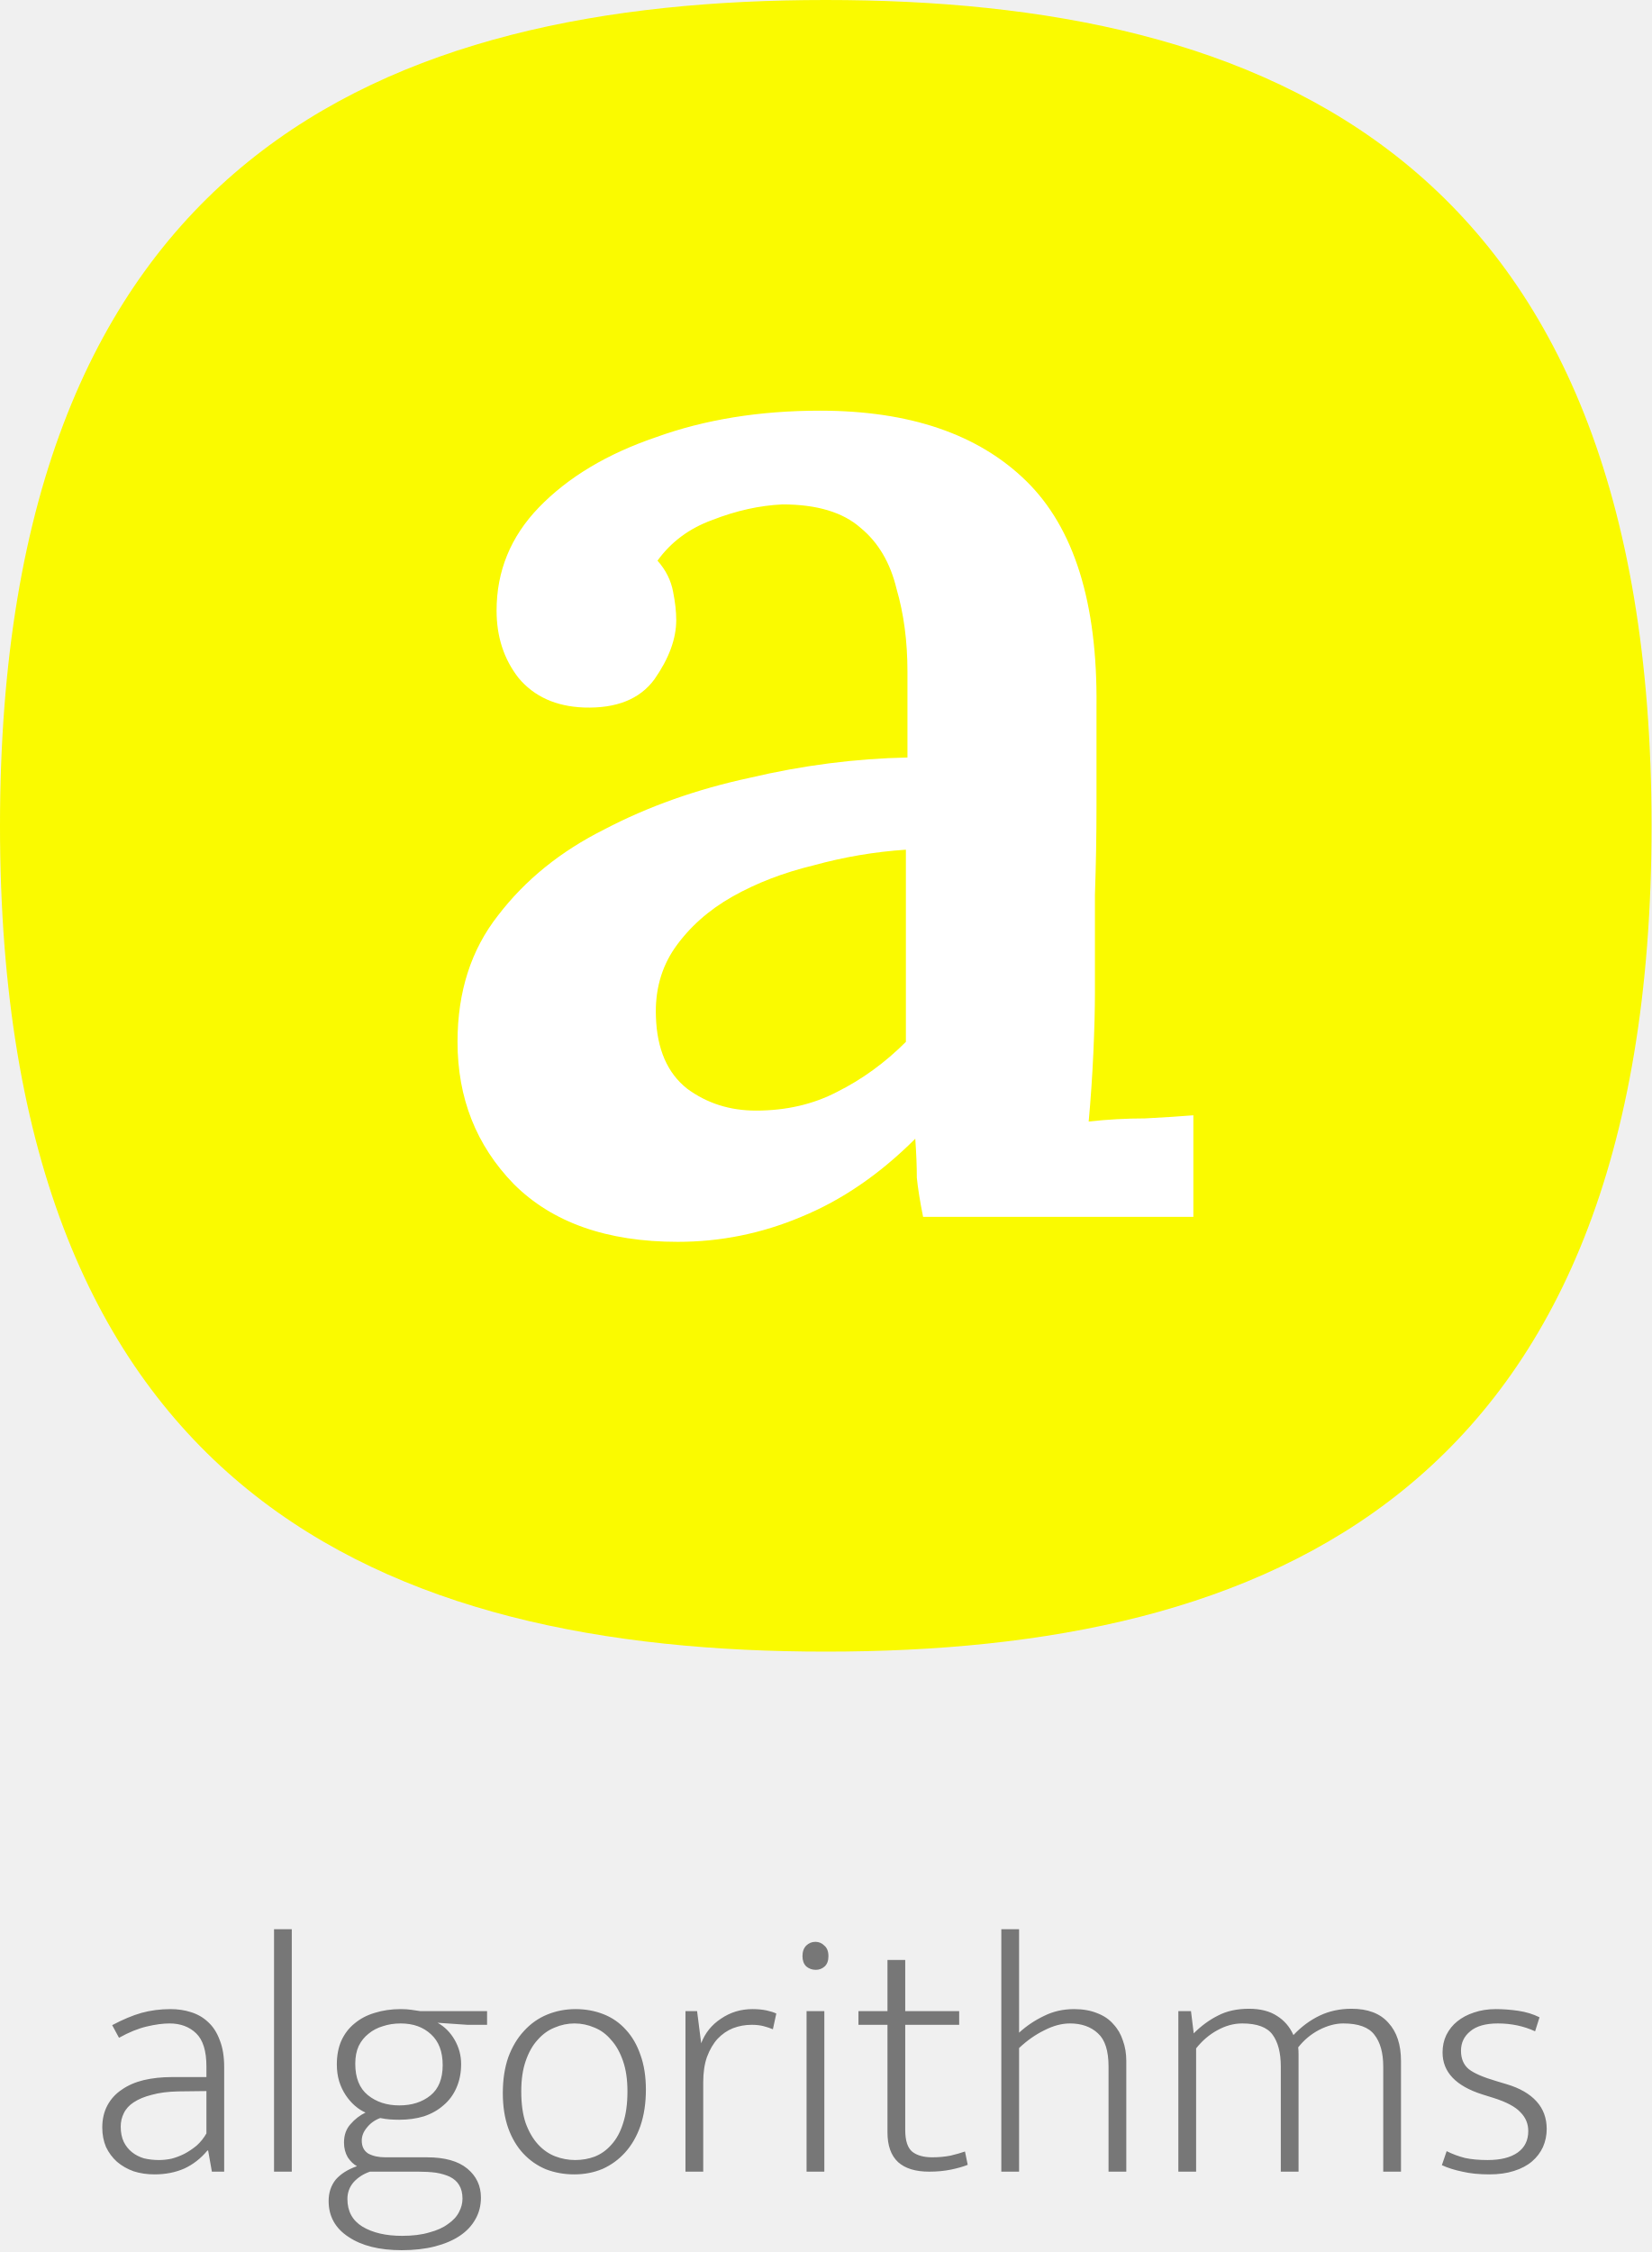
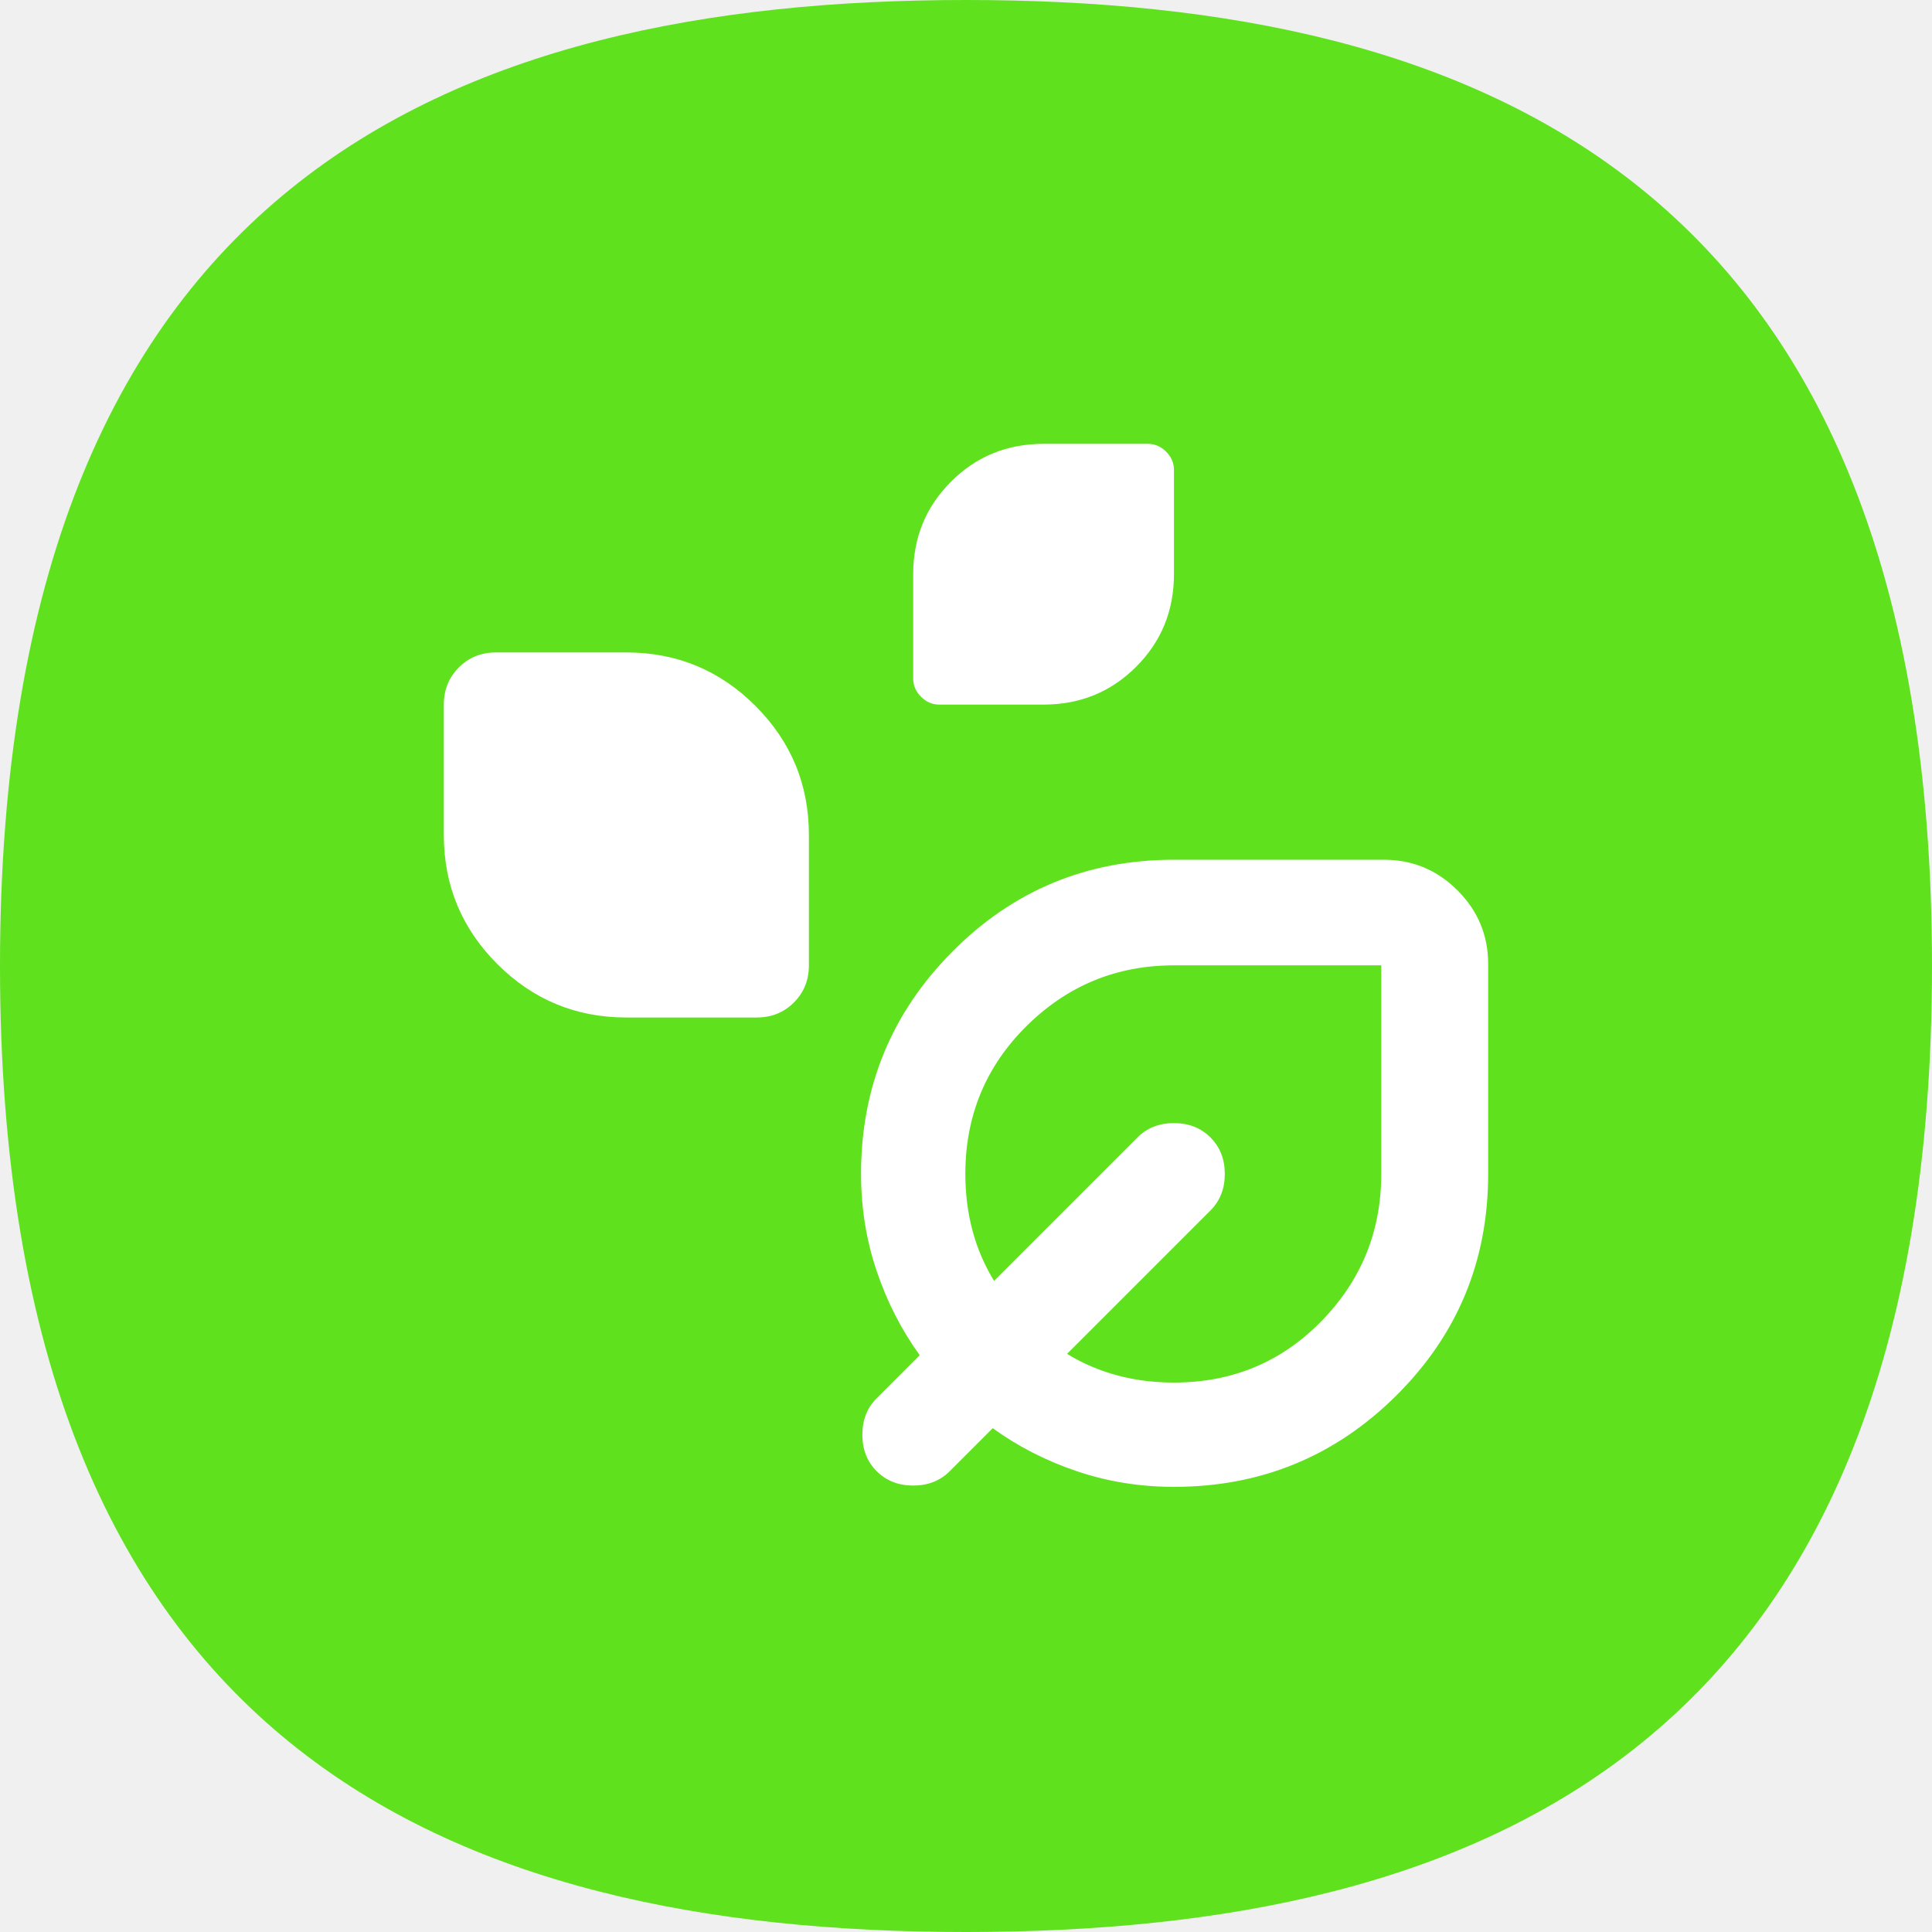
- <svg xmlns="http://www.w3.org/2000/svg" height="140" viewBox="0 0 740 1009" fill="none">
-   <path d="M50.263 907.363C55.057 904.813 59.443 902.977 63.421 901.855C67.501 900.733 71.836 900.172 76.426 900.172C79.69 900.172 82.75 900.631 85.606 901.549C88.564 902.467 91.114 903.946 93.256 905.986C95.5 908.026 97.234 910.729 98.458 914.095C99.784 917.359 100.447 921.388 100.447 926.182V973H94.939L93.256 963.514H92.95C89.992 967.084 86.524 969.787 82.546 971.623C78.568 973.357 74.131 974.224 69.235 974.224C65.869 974.224 62.758 973.765 59.902 972.847C57.046 971.827 54.547 970.399 52.405 968.563C50.365 966.727 48.733 964.534 47.509 961.984C46.387 959.332 45.826 956.425 45.826 953.263C45.826 949.489 46.591 946.174 48.121 943.318C49.651 940.462 51.793 938.116 54.547 936.28C57.301 934.342 60.565 932.914 64.339 931.996C68.215 931.078 72.499 930.619 77.191 930.619H92.491V925.876C92.491 918.94 90.961 913.993 87.901 911.035C84.841 908.077 80.863 906.598 75.967 906.598C73.009 906.598 69.592 907.057 65.716 907.975C61.84 908.893 57.709 910.576 53.323 913.024L50.263 907.363ZM92.491 936.892L79.792 937.045C75.202 937.147 71.275 937.657 68.011 938.575C64.747 939.391 62.044 940.513 59.902 941.941C57.862 943.267 56.383 944.899 55.465 946.837C54.547 948.673 54.088 950.662 54.088 952.804C54.088 955.456 54.547 957.751 55.465 959.689C56.383 961.525 57.607 963.055 59.137 964.279C60.667 965.503 62.452 966.421 64.492 967.033C66.634 967.543 68.878 967.798 71.224 967.798C73.06 967.798 74.947 967.594 76.885 967.186C78.823 966.676 80.71 965.962 82.546 965.044C84.484 964.024 86.32 962.8 88.054 961.372C89.788 959.842 91.267 958.006 92.491 955.864V936.892ZM122.782 973V864.37H130.738V973H122.782ZM150.921 924.958C150.921 920.98 151.584 917.461 152.91 914.401C154.338 911.239 156.327 908.638 158.877 906.598C161.427 904.456 164.436 902.875 167.904 901.855C171.474 900.733 175.35 900.172 179.532 900.172C181.368 900.172 182.949 900.274 184.275 900.478C185.703 900.682 187.08 900.886 188.406 901.09H218.241V907.21H209.367L196.056 906.292C199.218 908.026 201.768 910.576 203.706 913.942C205.644 917.308 206.613 920.929 206.613 924.805C206.613 928.783 205.899 932.353 204.471 935.515C203.145 938.575 201.207 941.176 198.657 943.318C196.209 945.46 193.302 947.092 189.936 948.214C186.57 949.234 182.898 949.744 178.92 949.744C177.492 949.744 176.064 949.693 174.636 949.591C173.31 949.489 171.882 949.285 170.352 948.979C167.904 949.897 165.915 951.325 164.385 953.263C162.855 955.099 162.09 957.037 162.09 959.077C162.09 961.729 163.059 963.667 164.997 964.891C167.037 966.013 169.587 966.574 172.647 966.574H191.313C199.269 966.574 205.287 968.257 209.367 971.623C213.447 974.989 215.487 979.324 215.487 984.628C215.487 988.198 214.671 991.411 213.039 994.267C211.407 997.225 209.061 999.724 206.001 1001.76C202.941 1003.8 199.218 1005.39 194.832 1006.51C190.446 1007.63 185.499 1008.19 179.991 1008.19C169.995 1008.19 162.039 1006.2 156.123 1002.22C150.207 998.347 147.249 992.992 147.249 986.158C147.249 982.384 148.32 979.171 150.462 976.519C152.706 973.969 155.868 971.98 159.948 970.552C158.418 969.736 157.041 968.41 155.817 966.574C154.695 964.636 154.134 962.443 154.134 959.995C154.134 956.629 155.103 953.875 157.041 951.733C158.979 949.489 161.223 947.755 163.773 946.531C162.141 945.817 160.56 944.797 159.03 943.471C157.5 942.145 156.123 940.564 154.899 938.728C153.675 936.892 152.706 934.852 151.992 932.608C151.278 930.262 150.921 927.712 150.921 924.958ZM165.762 973C162.804 974.02 160.356 975.601 158.418 977.743C156.582 979.885 155.664 982.384 155.664 985.24C155.664 990.748 157.908 994.879 162.396 997.633C166.986 1000.39 172.902 1001.76 180.144 1001.76C184.938 1001.76 189.018 1001.25 192.384 1000.23C195.852 999.316 198.657 998.041 200.799 996.409C203.043 994.879 204.675 993.094 205.695 991.054C206.715 989.116 207.225 987.127 207.225 985.087C207.225 982.639 206.715 980.599 205.695 978.967C204.777 977.437 203.4 976.213 201.564 975.295C199.83 974.479 197.739 973.867 195.291 973.459C192.945 973.153 190.344 973 187.488 973H165.762ZM198.351 925.264C198.351 919.246 196.617 914.656 193.149 911.494C189.681 908.23 185.142 906.598 179.532 906.598C176.676 906.598 174.024 907.006 171.576 907.822C169.128 908.536 166.986 909.658 165.15 911.188C163.314 912.616 161.835 914.452 160.713 916.696C159.693 918.94 159.183 921.592 159.183 924.652C159.183 930.976 161.07 935.668 164.844 938.728C168.618 941.788 173.31 943.318 178.92 943.318C184.53 943.318 189.171 941.839 192.843 938.881C196.515 935.923 198.351 931.384 198.351 925.264ZM289.401 936.28C289.401 942.298 288.585 947.704 286.953 952.498C285.321 957.19 283.026 961.168 280.068 964.432C277.212 967.594 273.846 970.042 269.97 971.776C266.094 973.408 261.861 974.224 257.271 974.224C252.783 974.224 248.55 973.459 244.572 971.929C240.696 970.297 237.33 967.951 234.474 964.891C231.618 961.831 229.374 958.057 227.742 953.569C226.11 948.979 225.294 943.726 225.294 937.81C225.294 931.792 226.11 926.437 227.742 921.745C229.476 917.053 231.822 913.126 234.78 909.964C237.738 906.7 241.206 904.252 245.184 902.62C249.162 900.988 253.395 900.172 257.883 900.172C262.371 900.172 266.553 900.937 270.429 902.467C274.305 903.997 277.62 906.292 280.374 909.352C283.23 912.412 285.423 916.186 286.953 920.674C288.585 925.162 289.401 930.364 289.401 936.28ZM281.139 937.045C281.139 931.741 280.476 927.202 279.15 923.428C277.824 919.552 276.039 916.39 273.795 913.942C271.653 911.392 269.154 909.556 266.298 908.434C263.442 907.21 260.484 906.598 257.424 906.598C254.364 906.598 251.406 907.21 248.55 908.434C245.694 909.556 243.144 911.392 240.9 913.942C238.656 916.39 236.871 919.552 235.545 923.428C234.219 927.202 233.556 931.741 233.556 937.045C233.556 942.655 234.219 947.398 235.545 951.274C236.973 955.15 238.809 958.312 241.053 960.76C243.297 963.208 245.847 964.993 248.703 966.115C251.661 967.237 254.67 967.798 257.73 967.798C260.79 967.798 263.697 967.288 266.451 966.268C269.307 965.146 271.806 963.361 273.948 960.913C276.192 958.465 277.926 955.303 279.15 951.427C280.476 947.449 281.139 942.655 281.139 937.045ZM307.138 973V901.09H312.34L314.176 915.472C315.91 910.882 318.868 907.21 323.05 904.456C327.232 901.6 331.924 900.172 337.126 900.172C339.574 900.172 341.716 900.376 343.552 900.784C345.388 901.192 346.816 901.651 347.836 902.161L346.306 909.199C345.082 908.689 343.705 908.23 342.175 907.822C340.645 907.414 338.86 907.21 336.82 907.21C333.862 907.21 331.057 907.72 328.405 908.74C325.855 909.76 323.56 911.341 321.52 913.483C319.582 915.625 318.001 918.328 316.777 921.592C315.655 924.754 315.094 928.528 315.094 932.914V973H307.138ZM361.397 973V901.09H369.353V973H361.397ZM365.528 882.577C363.896 882.577 362.468 882.067 361.244 881.047C360.122 879.925 359.561 878.395 359.561 876.457C359.561 874.417 360.122 872.836 361.244 871.714C362.366 870.592 363.743 870.031 365.375 870.031C366.905 870.031 368.231 870.592 369.353 871.714C370.577 872.734 371.189 874.315 371.189 876.457C371.189 878.497 370.628 880.027 369.506 881.047C368.384 882.067 367.058 882.577 365.528 882.577ZM429.775 907.21H405.601V954.334C405.601 959.128 406.672 962.392 408.814 964.126C410.956 965.758 413.914 966.574 417.688 966.574C420.646 966.574 423.4 966.319 425.95 965.809C428.5 965.197 430.642 964.585 432.376 963.973L433.6 969.94C431.56 970.756 429.061 971.47 426.103 972.082C423.145 972.694 419.881 973 416.311 973C410.191 973 405.55 971.572 402.388 968.716C399.226 965.758 397.645 961.321 397.645 955.405V907.21H384.64V901.09H397.645V878.14H405.601V901.09H429.775V907.21ZM456.611 973H448.655V864.37H456.611V910.729C459.977 907.669 463.7 905.17 467.78 903.232C471.86 901.192 476.348 900.172 481.244 900.172C485.222 900.172 488.69 900.784 491.648 902.008C494.606 903.13 497.003 904.762 498.839 906.904C500.777 908.944 502.205 911.392 503.123 914.248C504.143 917.002 504.653 920.062 504.653 923.428V973H496.697V925.876C496.697 918.838 495.116 913.891 491.954 911.035C488.792 908.077 484.61 906.598 479.408 906.598C475.736 906.598 471.911 907.618 467.933 909.658C463.955 911.596 460.181 914.248 456.611 917.614V973ZM535.935 973H527.979V901.09H533.64L534.864 911.035C538.23 907.669 541.851 905.017 545.727 903.079C549.603 901.039 554.244 900.019 559.65 900.019C564.75 900.019 568.932 901.09 572.196 903.232C575.46 905.272 577.908 908.128 579.54 911.8C583.11 908.026 587.037 905.119 591.321 903.079C595.605 901.039 600.348 900.019 605.55 900.019C612.894 900.019 618.402 902.11 622.074 906.292C625.848 910.372 627.735 916.084 627.735 923.428V973H619.779V925.876C619.779 919.756 618.453 915.013 615.801 911.647C613.251 908.281 608.61 906.598 601.878 906.598C598.41 906.598 594.789 907.567 591.015 909.505C587.343 911.443 584.232 914.044 581.682 917.308C581.784 918.226 581.835 919.246 581.835 920.368C581.835 921.49 581.835 922.51 581.835 923.428V973H573.879V925.876C573.879 919.756 572.655 915.013 570.207 911.647C567.759 908.281 563.22 906.598 556.59 906.598C552.816 906.598 549.093 907.618 545.421 909.658C541.851 911.596 538.689 914.299 535.935 917.767V973ZM687.82 910.117C682.72 907.771 677.161 906.598 671.143 906.598C665.635 906.598 661.504 907.771 658.75 910.117C655.996 912.361 654.619 915.268 654.619 918.838C654.619 922.408 655.792 925.162 658.138 927.1C660.484 928.936 664.615 930.721 670.531 932.455L675.121 933.832C680.935 935.566 685.372 938.116 688.432 941.482C691.492 944.848 693.022 948.979 693.022 953.875C693.022 956.731 692.461 959.434 691.339 961.984C690.217 964.432 688.585 966.574 686.443 968.41C684.301 970.246 681.598 971.674 678.334 972.694C675.172 973.714 671.5 974.224 667.318 974.224C662.728 974.224 658.699 973.816 655.231 973C651.763 972.286 648.703 971.317 646.051 970.093L648.193 963.82C650.845 965.146 653.599 966.166 656.455 966.88C659.311 967.492 662.677 967.798 666.553 967.798C672.367 967.798 676.855 966.676 680.017 964.432C683.179 962.188 684.76 958.975 684.76 954.793C684.76 951.529 683.587 948.724 681.241 946.378C678.997 943.93 674.968 941.788 669.154 939.952L664.258 938.422C652.324 934.648 646.357 928.375 646.357 919.603C646.357 916.747 646.918 914.146 648.04 911.8C649.264 909.352 650.896 907.312 652.936 905.68C655.078 903.946 657.577 902.62 660.433 901.702C663.391 900.682 666.655 900.172 670.225 900.172C673.489 900.172 676.855 900.427 680.323 900.937C683.791 901.447 686.953 902.416 689.809 903.844L687.82 910.117Z" fill="#777777" />
-   <path d="M0 370C0 70 173 0 370 0C567 0 740 70 740 370C740 670 567 740 370 740C173 740 0 670 0 370Z" fill="#FAFA00" />
-   <path d="M413.6 545.2C412.2 538.2 411.267 532.367 410.8 527.7C410.8 522.567 410.567 516.733 410.1 510.2C394.233 526.067 377.2 537.733 359 545.2C341.267 552.667 322.833 556.4 303.7 556.4C271.967 556.4 247.467 547.767 230.2 530.5C213.4 513.233 205 492 205 466.8C205 444.4 211.067 425.5 223.2 410.1C235.333 394.233 251.2 381.4 270.8 371.6C290.4 361.333 312.1 353.633 335.9 348.5C359.7 342.9 383.267 339.867 406.6 339.4V300.9C406.6 287.367 404.967 275 401.7 263.8C398.9 252.133 393.533 243.033 385.6 236.5C377.667 229.5 366 226 350.6 226C340.333 226.467 329.833 228.8 319.1 233C308.833 236.733 300.667 242.8 294.6 251.2C298.333 255.4 300.667 260.067 301.6 265.2C302.533 269.867 303 274.067 303 277.8C303 286.2 299.733 295.067 293.2 304.4C286.667 313.267 276.167 317.467 261.7 317C249.1 316.533 239.3 312.1 232.3 303.7C225.767 295.3 222.5 285.267 222.5 273.6C222.5 255.867 228.8 240.467 241.4 227.4C254.467 213.867 271.967 203.367 293.9 195.9C315.833 187.967 340.333 184 367.4 184C407.533 184 438.333 194.5 459.8 215.5C481.267 236.5 491.767 270.1 491.3 316.3C491.3 332.633 491.3 347.567 491.3 361.1C491.3 374.167 491.067 387.467 490.6 401C490.6 414.067 490.6 428.767 490.6 445.1C490.6 452.1 490.367 460.967 489.9 471.7C489.433 481.967 488.733 492.233 487.8 502.5C496.2 501.567 504.6 501.1 513 501.1C521.867 500.633 529.1 500.167 534.7 499.7V545.2H413.6ZM405.9 380.7C391.9 381.633 378.133 383.967 364.6 387.7C351.067 390.967 338.933 395.633 328.2 401.7C317.467 407.767 308.833 415.467 302.3 424.8C296.233 433.667 293.433 443.933 293.9 455.6C294.367 470.067 299.033 480.8 307.9 487.8C316.767 494.333 327.033 497.6 338.7 497.6C352.233 497.6 364.367 494.8 375.1 489.2C386.3 483.6 396.567 476.133 405.9 466.8C405.9 462.133 405.9 457.233 405.9 452.1C405.9 446.967 405.9 441.833 405.9 436.7C405.9 430.167 405.9 422 405.9 412.2C405.9 402.4 405.9 391.9 405.9 380.7Z" fill="white" />
+ <svg xmlns="http://www.w3.org/2000/svg" width="100" height="100" viewBox="0 0 740 740" fill="#5FE11E">
+   <path d="M0 370C0 70 173 0 370 0C567 0 740 70 740 370C740 670 567 740 370 740C173 740 0 670 0 370Z" />
+   <path d="M359.763 269.875C357.099 269.875 354.769 268.876 352.772 266.879C350.774 264.881 349.775 262.551 349.775 259.888V219.938C349.775 205.955 354.603 194.137 364.257 184.482C373.912 174.827 385.73 170 399.713 170H439.663C442.326 170 444.657 170.999 446.654 172.996C448.652 174.994 449.65 177.324 449.65 179.988V219.938C449.65 233.92 444.823 245.739 435.169 255.393C425.514 265.048 413.695 269.875 399.713 269.875H359.763ZM239.913 389.725C220.603 389.725 204.124 382.901 190.474 369.251C176.825 355.601 170 339.122 170 319.813V269.875C170 264.216 171.914 259.471 175.743 255.643C179.571 251.814 184.315 249.9 189.975 249.9H239.913C259.222 249.9 275.701 256.725 289.351 270.375C303 284.024 309.825 300.504 309.825 319.813V369.75C309.825 375.41 307.911 380.154 304.082 383.983C300.254 387.811 295.51 389.725 289.85 389.725H239.913ZM449.65 569.501C436.667 569.501 424.265 567.503 412.447 563.508C400.628 559.513 389.892 554.02 380.237 547.029L363.758 563.508C360.096 567.17 355.435 569.001 349.775 569.001C344.116 569.001 339.455 567.17 335.793 563.508C332.131 559.846 330.3 555.185 330.3 549.526C330.3 543.866 332.131 539.205 335.793 535.543L352.272 519.064C345.281 509.409 339.788 498.672 335.793 486.854C331.798 475.035 329.8 462.634 329.8 449.65C329.8 416.359 341.452 387.978 364.757 364.507C388.061 341.036 416.359 329.301 449.65 329.301H530.05C541.036 329.301 550.441 333.213 558.265 341.036C566.088 348.86 570 358.265 570 369.251V449.65C570 482.942 558.265 511.24 534.794 534.544C511.323 557.849 482.942 569.501 449.65 569.501ZM449.65 529.551C471.956 529.551 490.766 521.727 506.08 506.08C521.394 490.433 529.051 471.623 529.051 449.65V369.75H449.65C427.678 369.75 408.868 377.491 393.221 392.971C377.574 408.452 369.75 427.345 369.75 449.65C369.75 457.308 370.666 464.548 372.497 471.373C374.328 478.198 377.074 484.607 380.737 490.599L435.668 435.668C439.33 432.006 443.991 430.175 449.65 430.175C455.31 430.175 459.971 432.006 463.633 435.668C467.295 439.33 469.126 443.991 469.126 449.65C469.126 455.31 467.295 459.971 463.633 463.633L408.702 518.564C414.694 522.226 421.103 524.973 427.928 526.804C434.752 528.635 441.993 529.551 449.65 529.551Z" fill="white" />
</svg>
